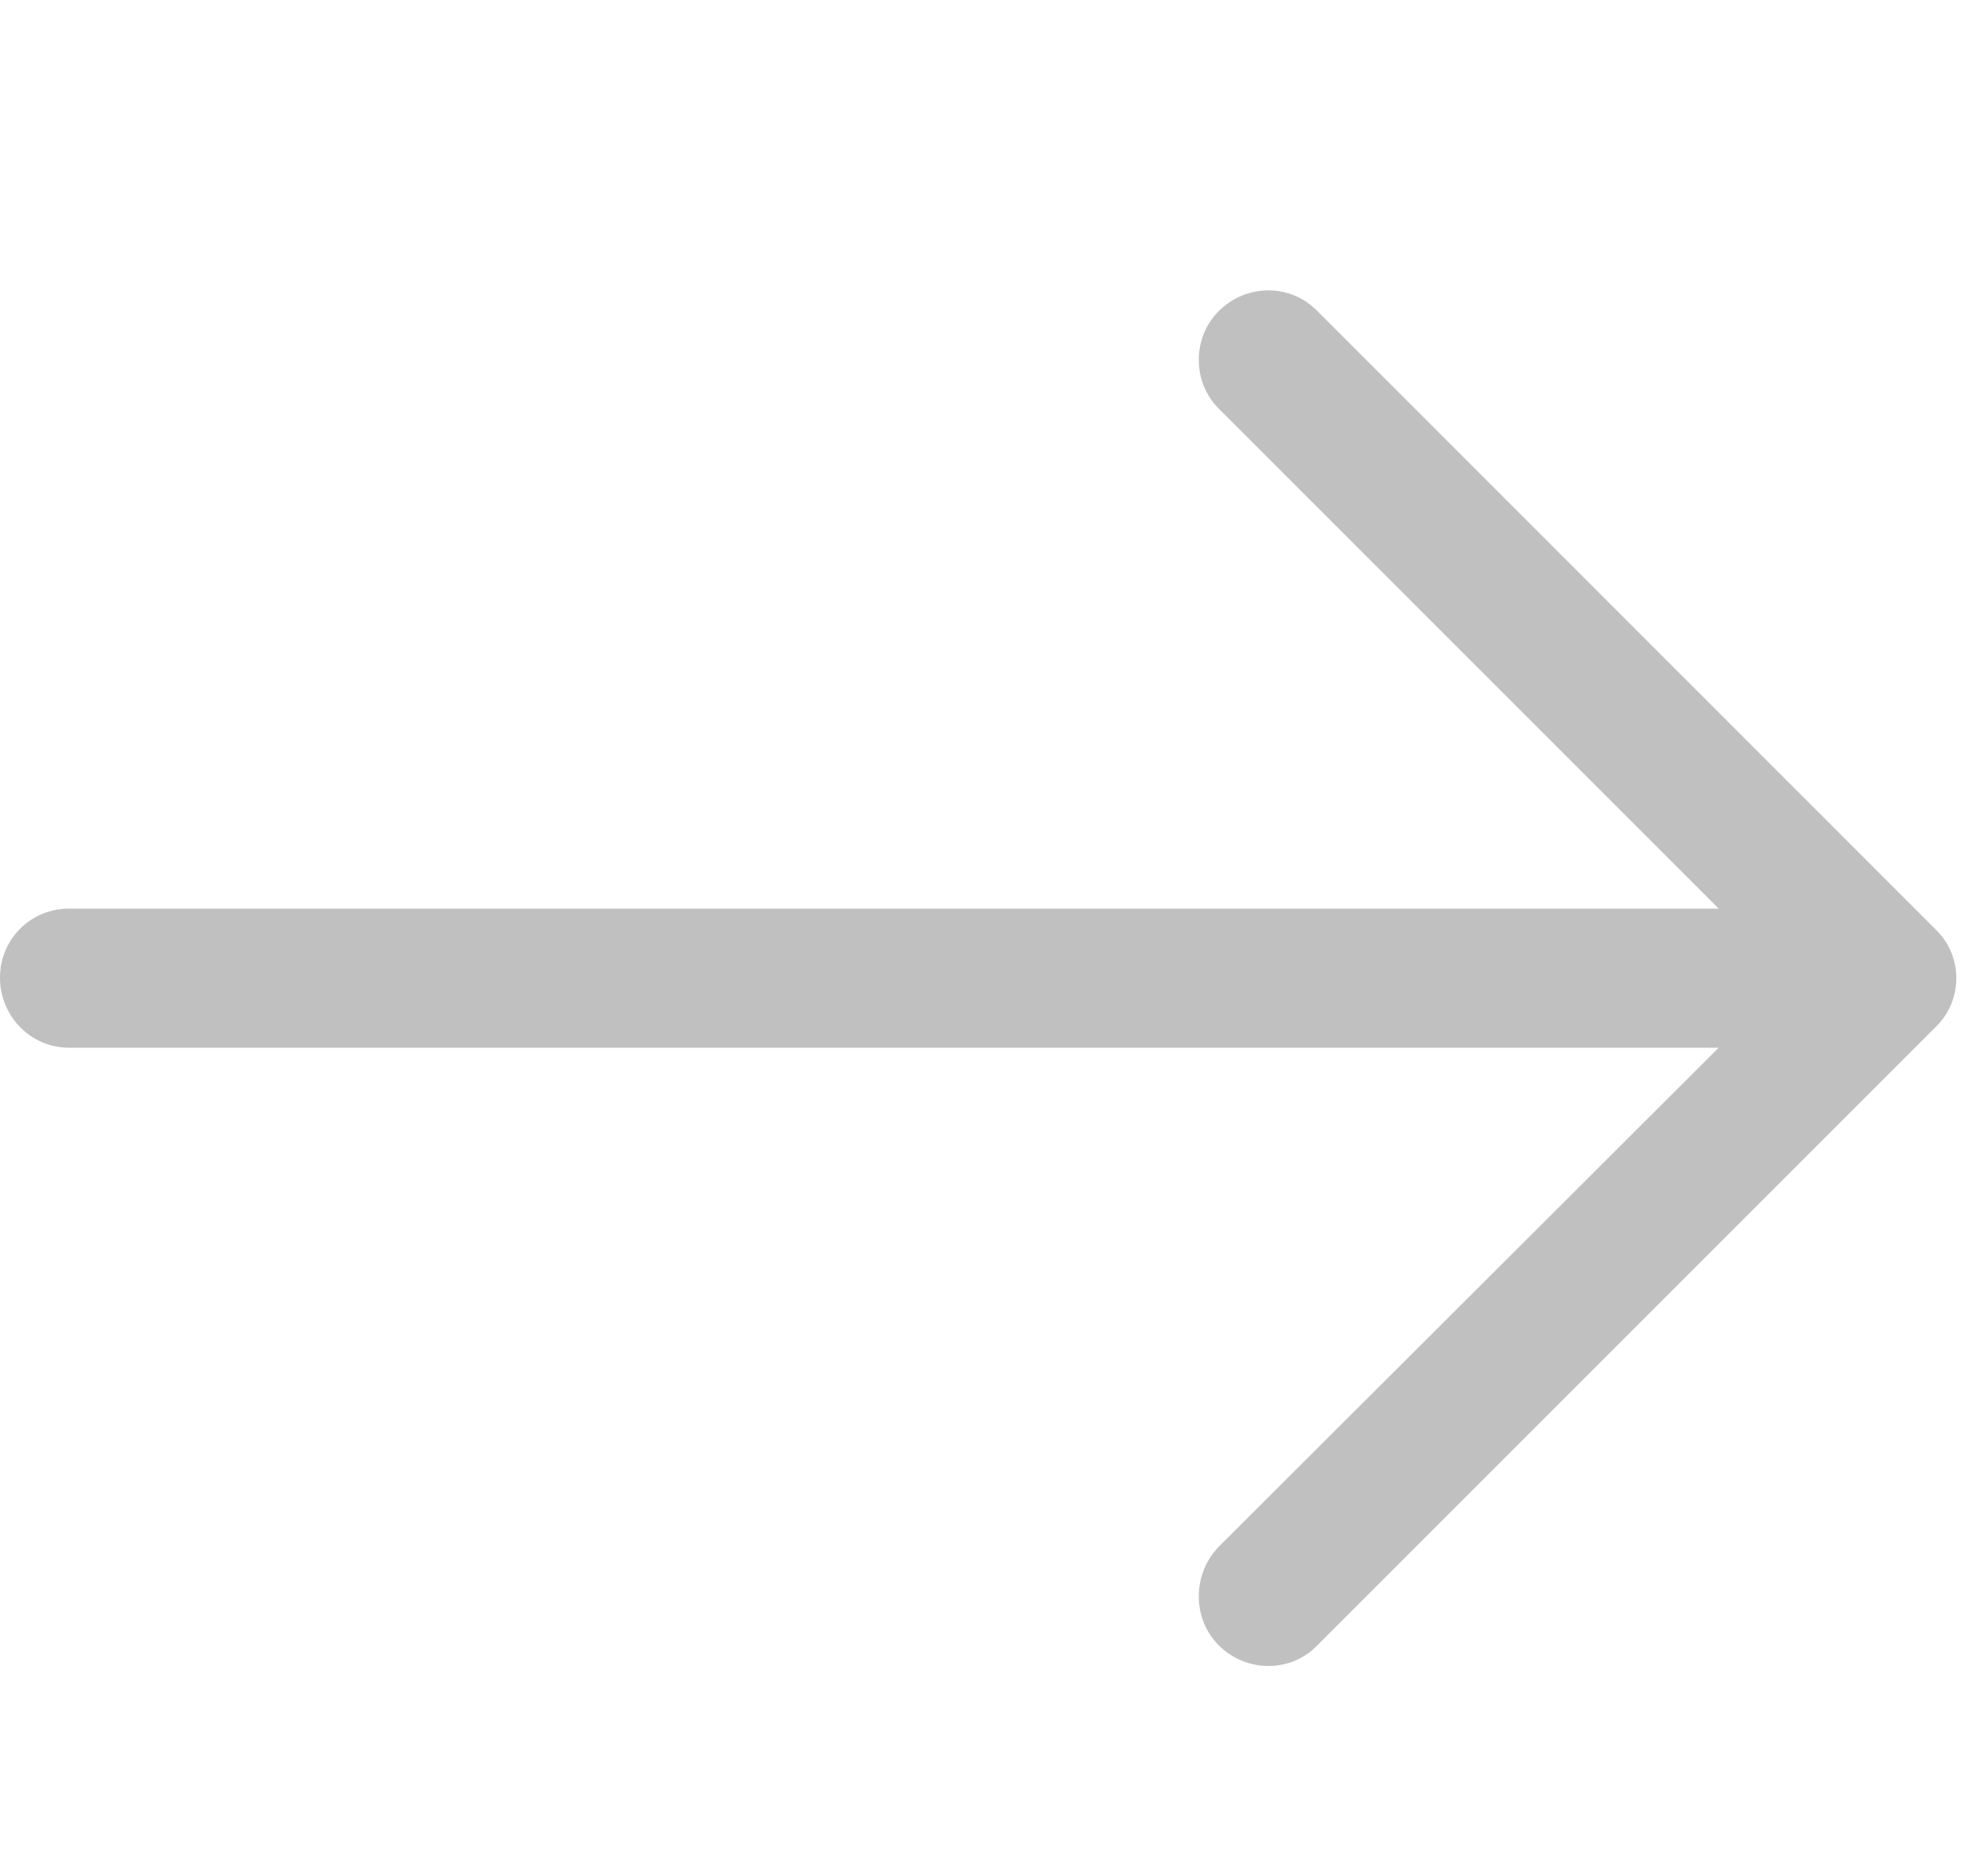
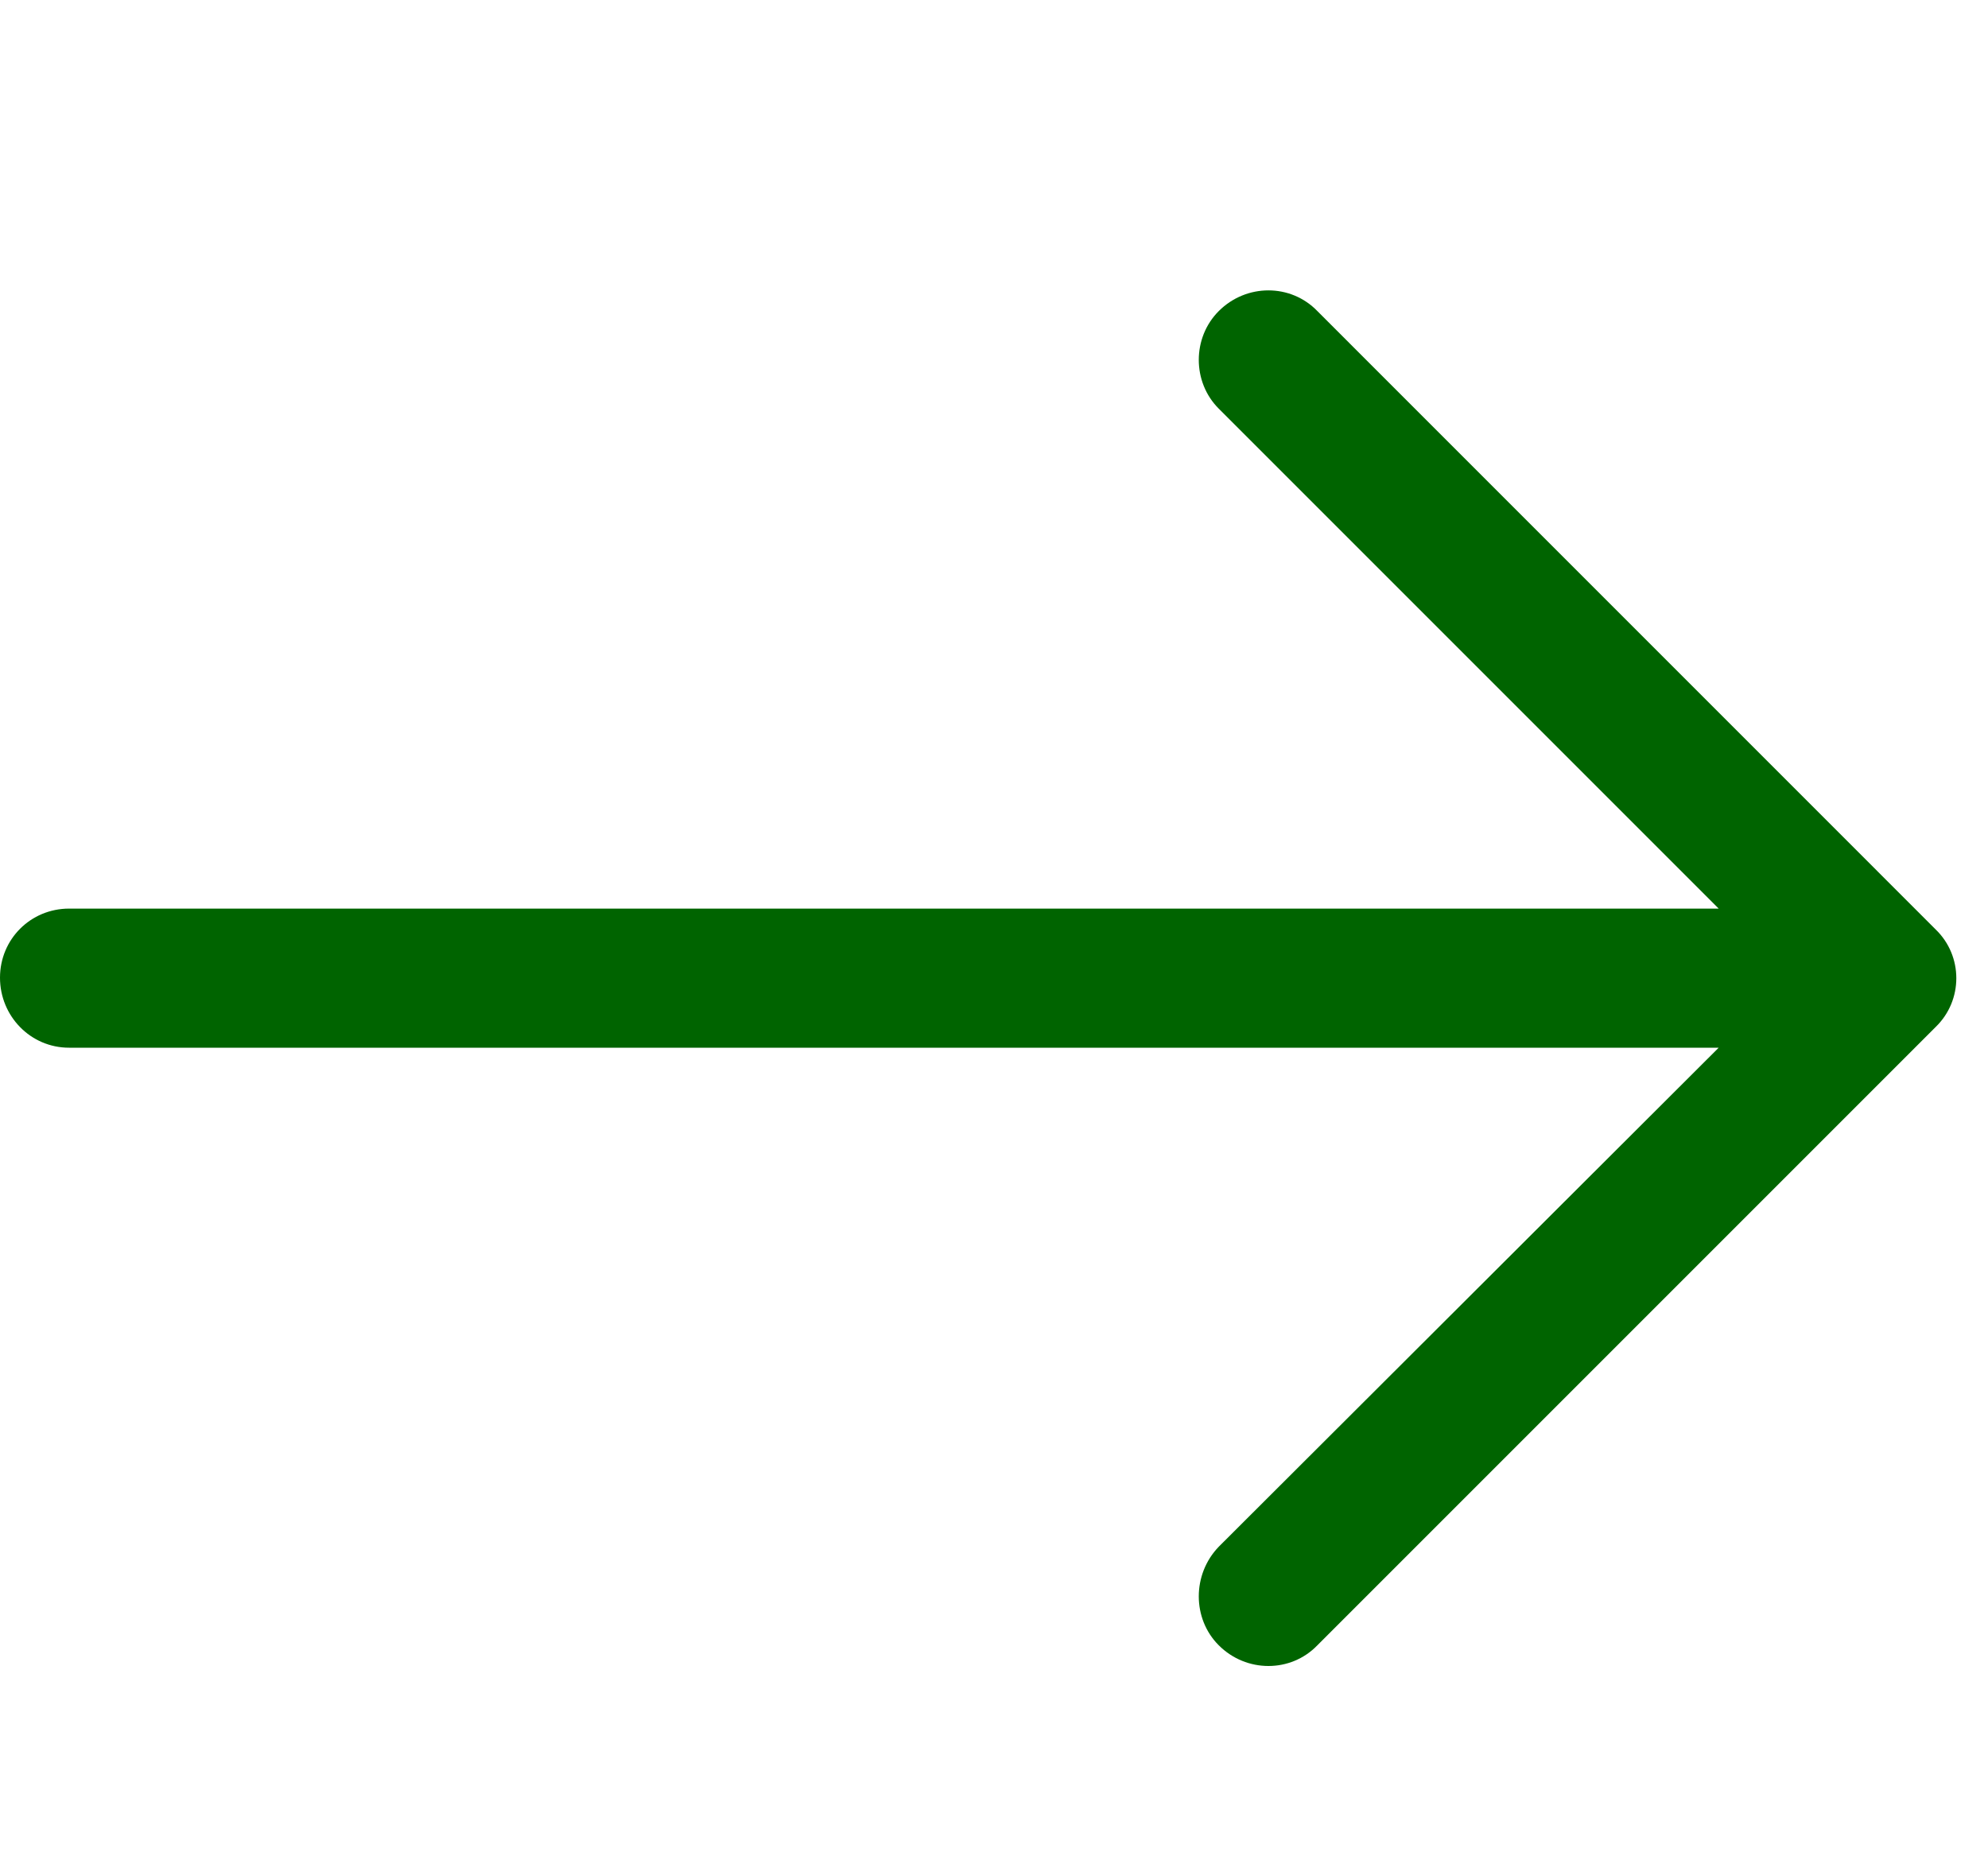
<svg xmlns="http://www.w3.org/2000/svg" height="30" width="32" xml:space="preserve" viewBox="0 0 32 30" y="0px" x="0px" id="Fleche_droite" version="1.0">
-   <path id="path1" d="m 21.205,5.007 c -0.429,-0.444 -1.143,-0.444 -1.587,0 -0.429,0.429 -0.429,1.143 0,1.571 l 8.047,8.047 H 1.111 C 0.492,14.626 0,15.118 0,15.737 c 0,0.619 0.492,1.127 1.111,1.127 h 26.554 l -8.047,8.032 c -0.429,0.444 -0.429,1.159 0,1.587 0.444,0.444 1.159,0.444 1.587,0 l 9.952,-9.952 c 0.444,-0.429 0.444,-1.143 0,-1.571 z" style="fill:#c0c0c0" />
+   <path id="path1" d="m 21.205,5.007 c -0.429,-0.444 -1.143,-0.444 -1.587,0 -0.429,0.429 -0.429,1.143 0,1.571 l 8.047,8.047 H 1.111 C 0.492,14.626 0,15.118 0,15.737 c 0,0.619 0.492,1.127 1.111,1.127 h 26.554 l -8.047,8.032 c -0.429,0.444 -0.429,1.159 0,1.587 0.444,0.444 1.159,0.444 1.587,0 l 9.952,-9.952 c 0.444,-0.429 0.444,-1.143 0,-1.571 z" style="fill:#006400" />
</svg>
